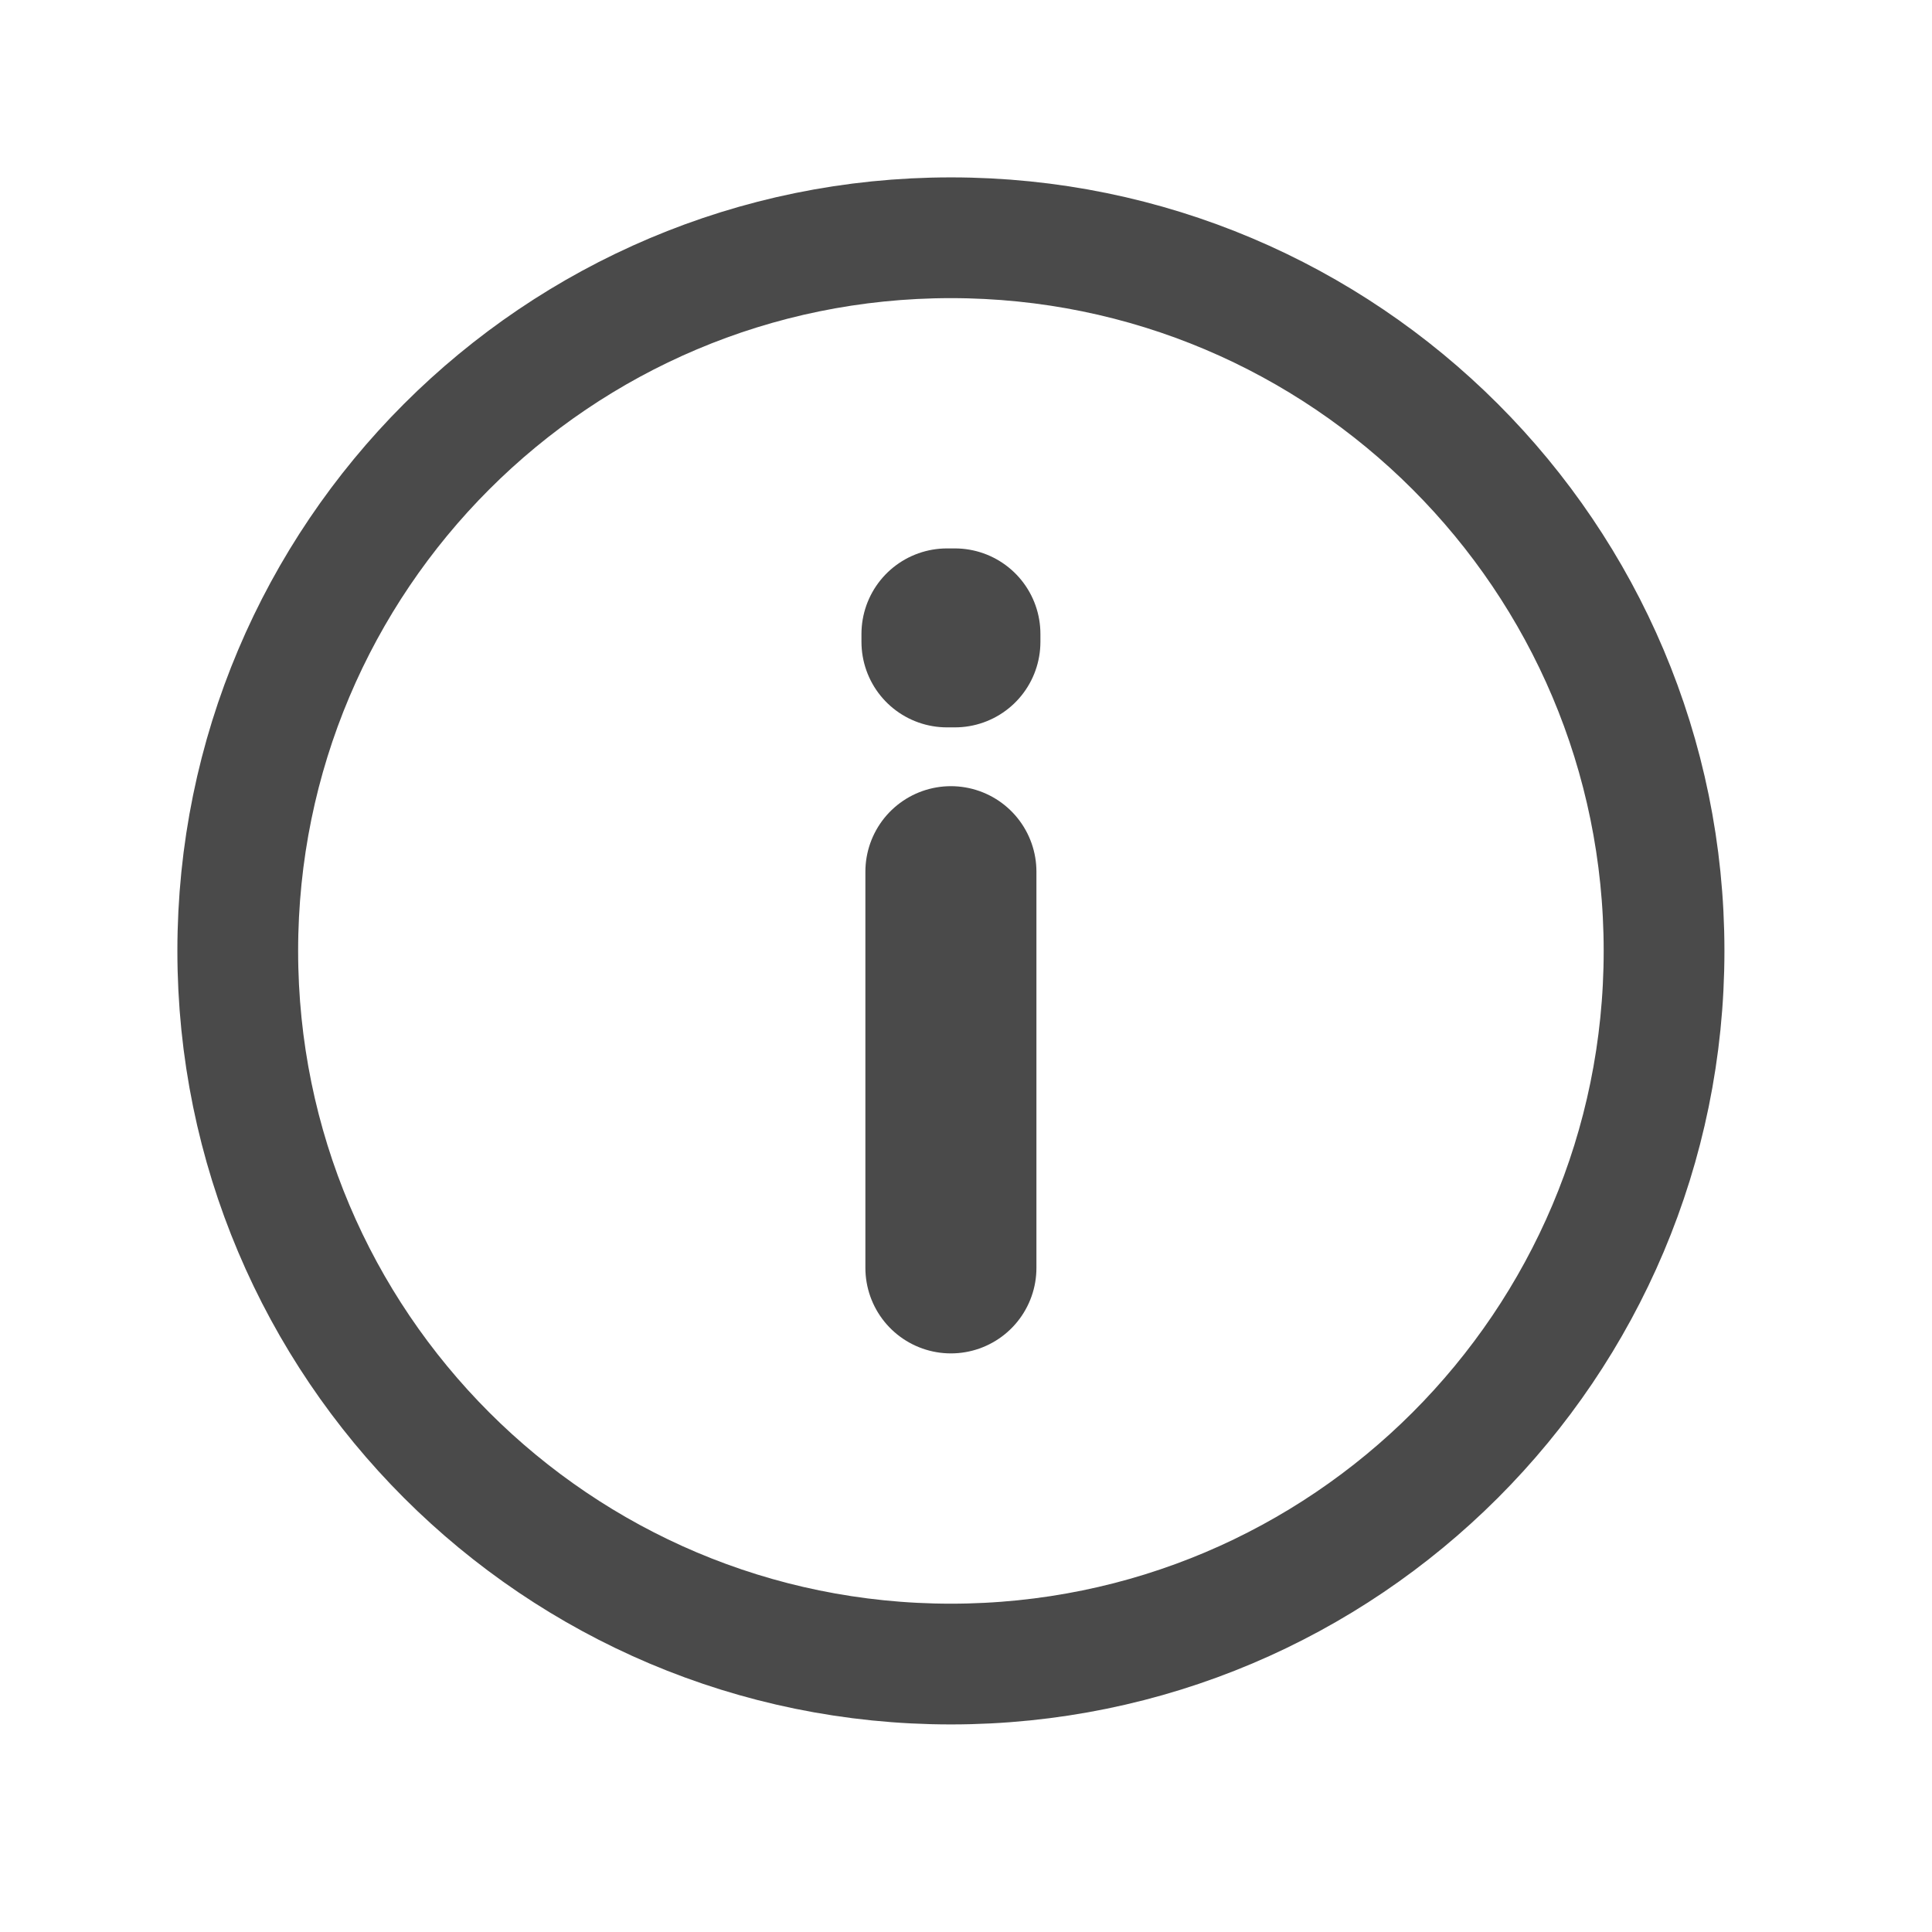
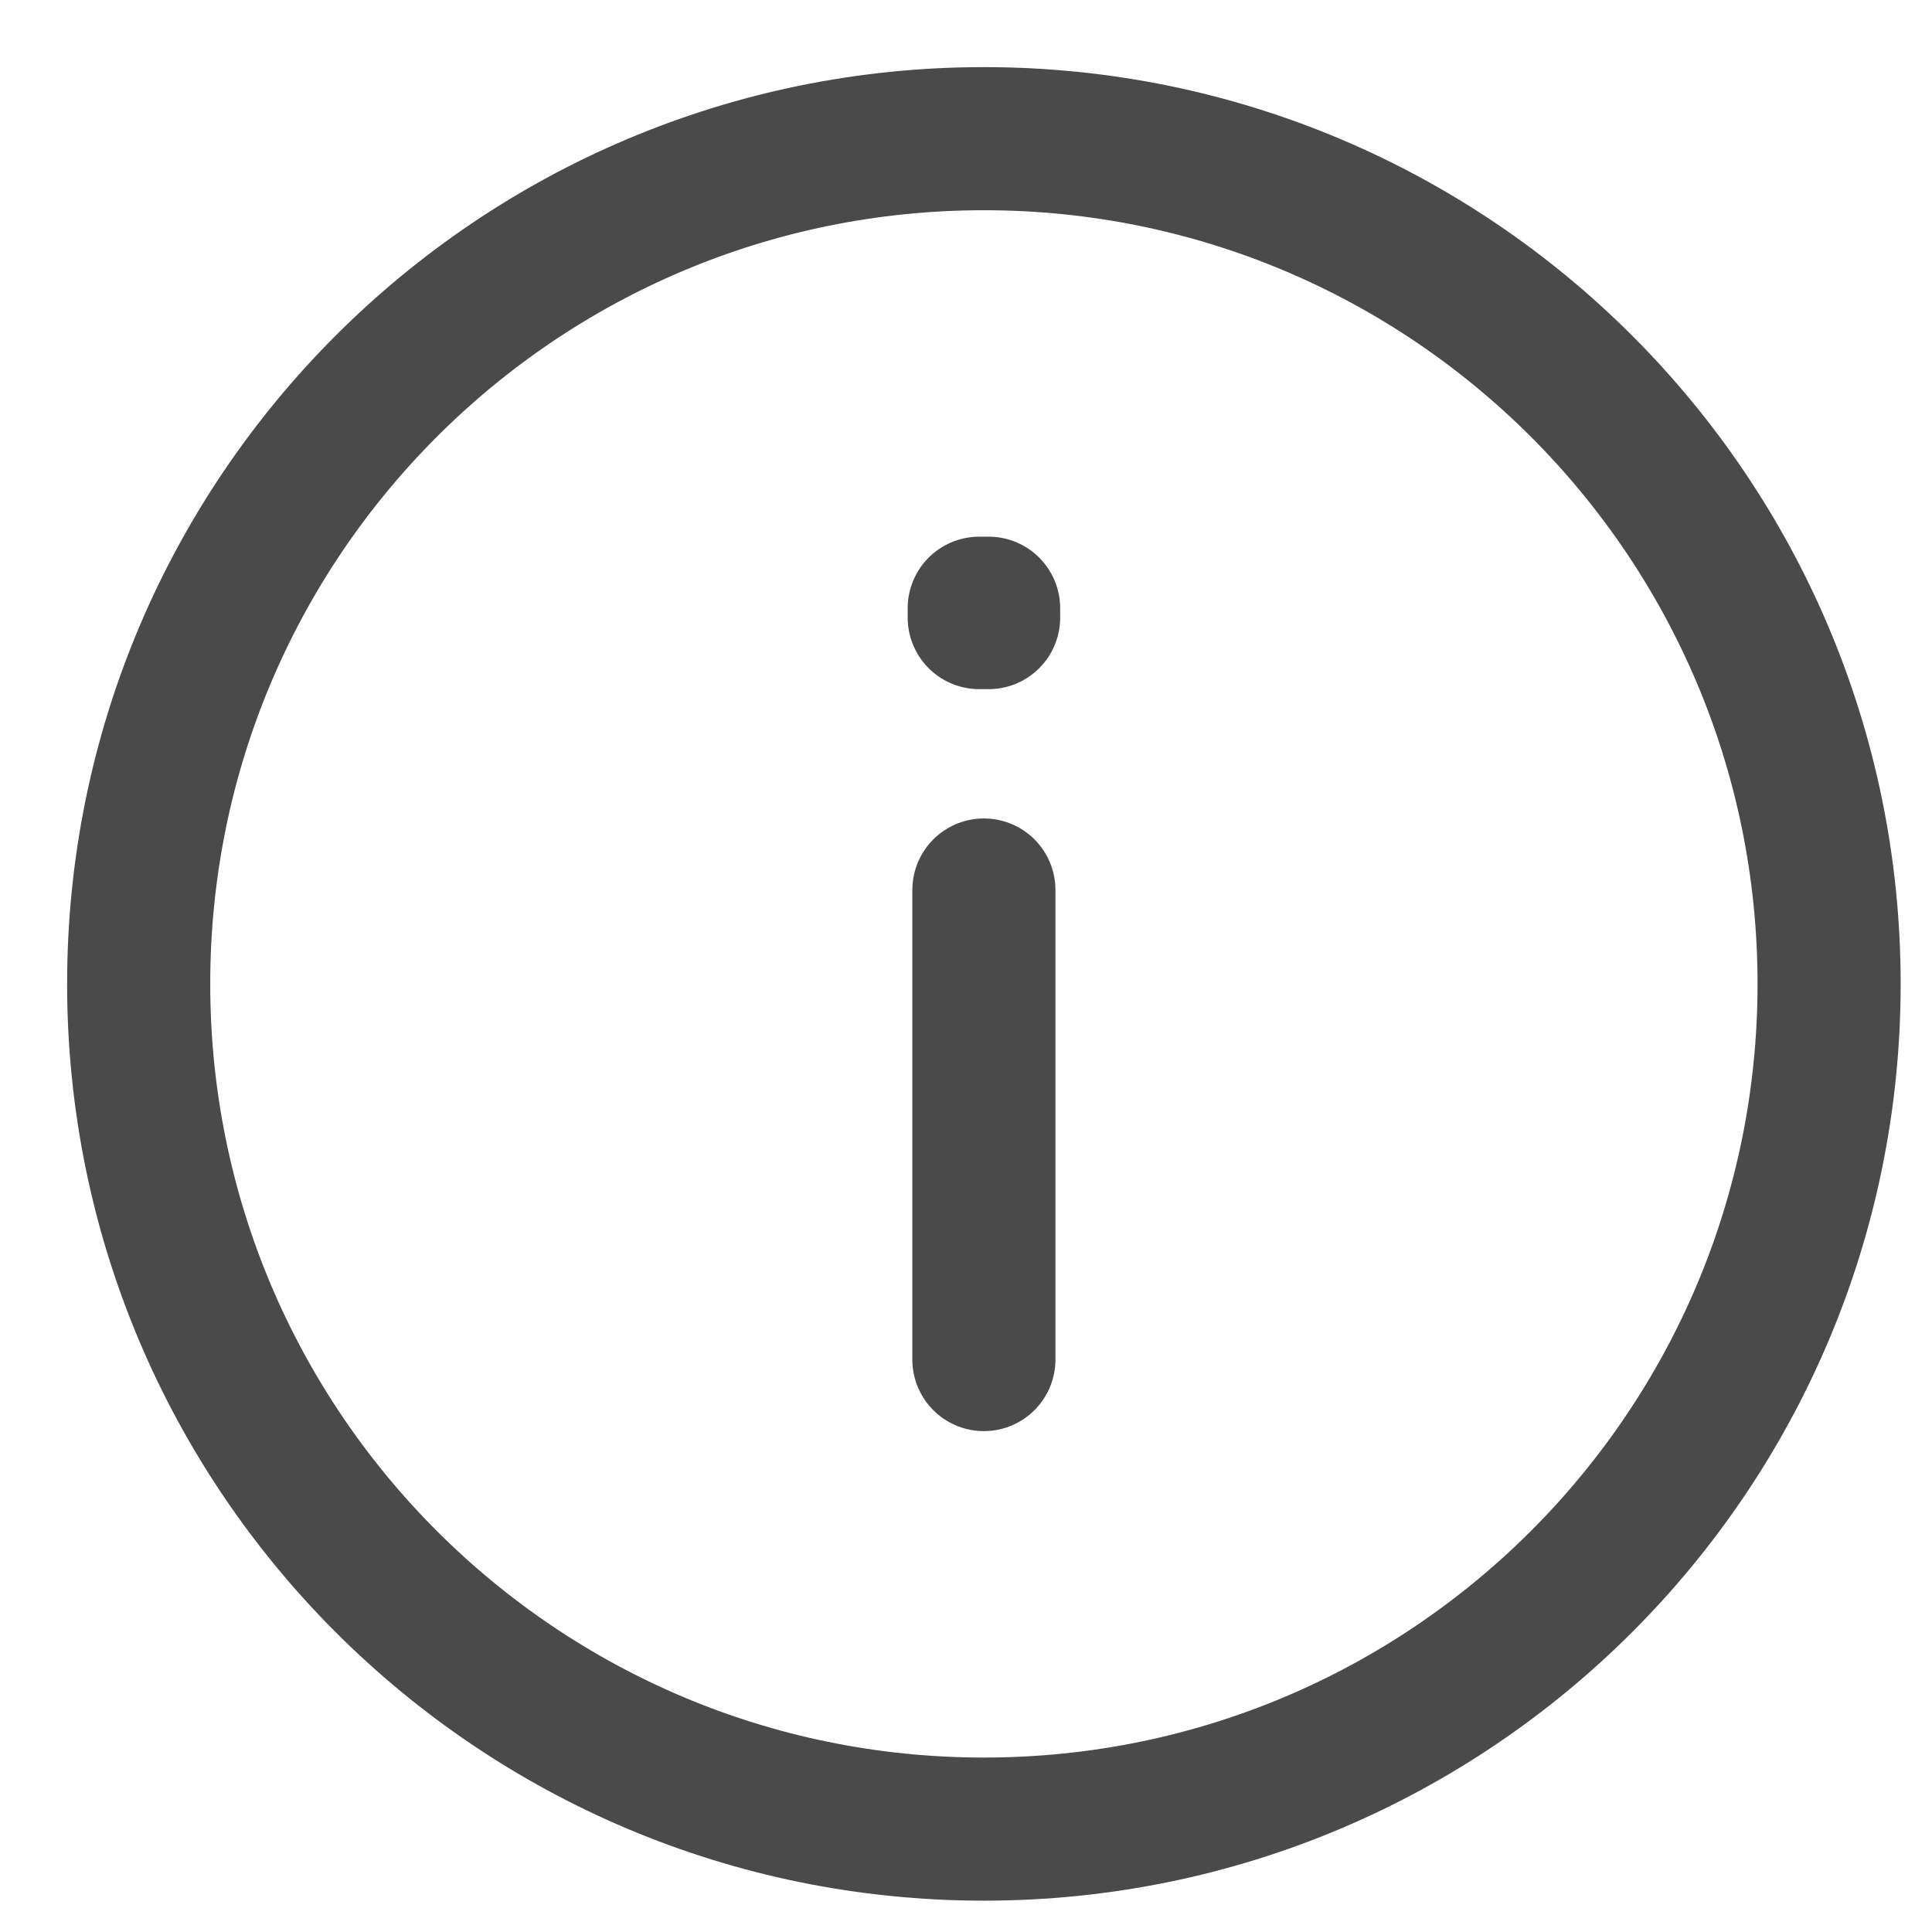
- <svg xmlns="http://www.w3.org/2000/svg" width="32" height="32" viewBox="0 0 32 32" fill="none">
-   <path d="M15.75 27.562C22.274 27.562 27.562 22.274 27.562 15.75C27.562 9.226 22.274 3.938 15.75 3.938C9.226 3.938 3.938 9.226 3.938 15.75C3.938 22.274 9.226 27.562 15.75 27.562Z" stroke="#4A4A4A" stroke-width="2" stroke-linecap="round" stroke-linejoin="round" />
-   <path d="M15.75 14.438V21" stroke="#4A4A4A" stroke-width="2.833" stroke-linecap="round" stroke-linejoin="round" />
-   <path d="M15.685 10.5H15.816V10.631H15.685V10.5Z" stroke="#4A4A4A" stroke-width="2.833" stroke-linecap="round" stroke-linejoin="round" />
+ <svg xmlns="http://www.w3.org/2000/svg" width="27" height="27" viewBox="0 0 27 27" fill="none">
+   <path d="M13.75 12.438V19M25.562 13.75C25.562 20.274 20.274 25.562 13.75 25.562C7.226 25.562 1.938 20.274 1.938 13.75C1.938 7.226 7.226 1.938 13.75 1.938C20.274 1.938 25.562 7.226 25.562 13.75ZM13.685 8.5H13.816V8.631H13.685V8.5Z" stroke="#4A4A4A" stroke-width="2" stroke-linecap="round" stroke-linejoin="round" />
</svg>
